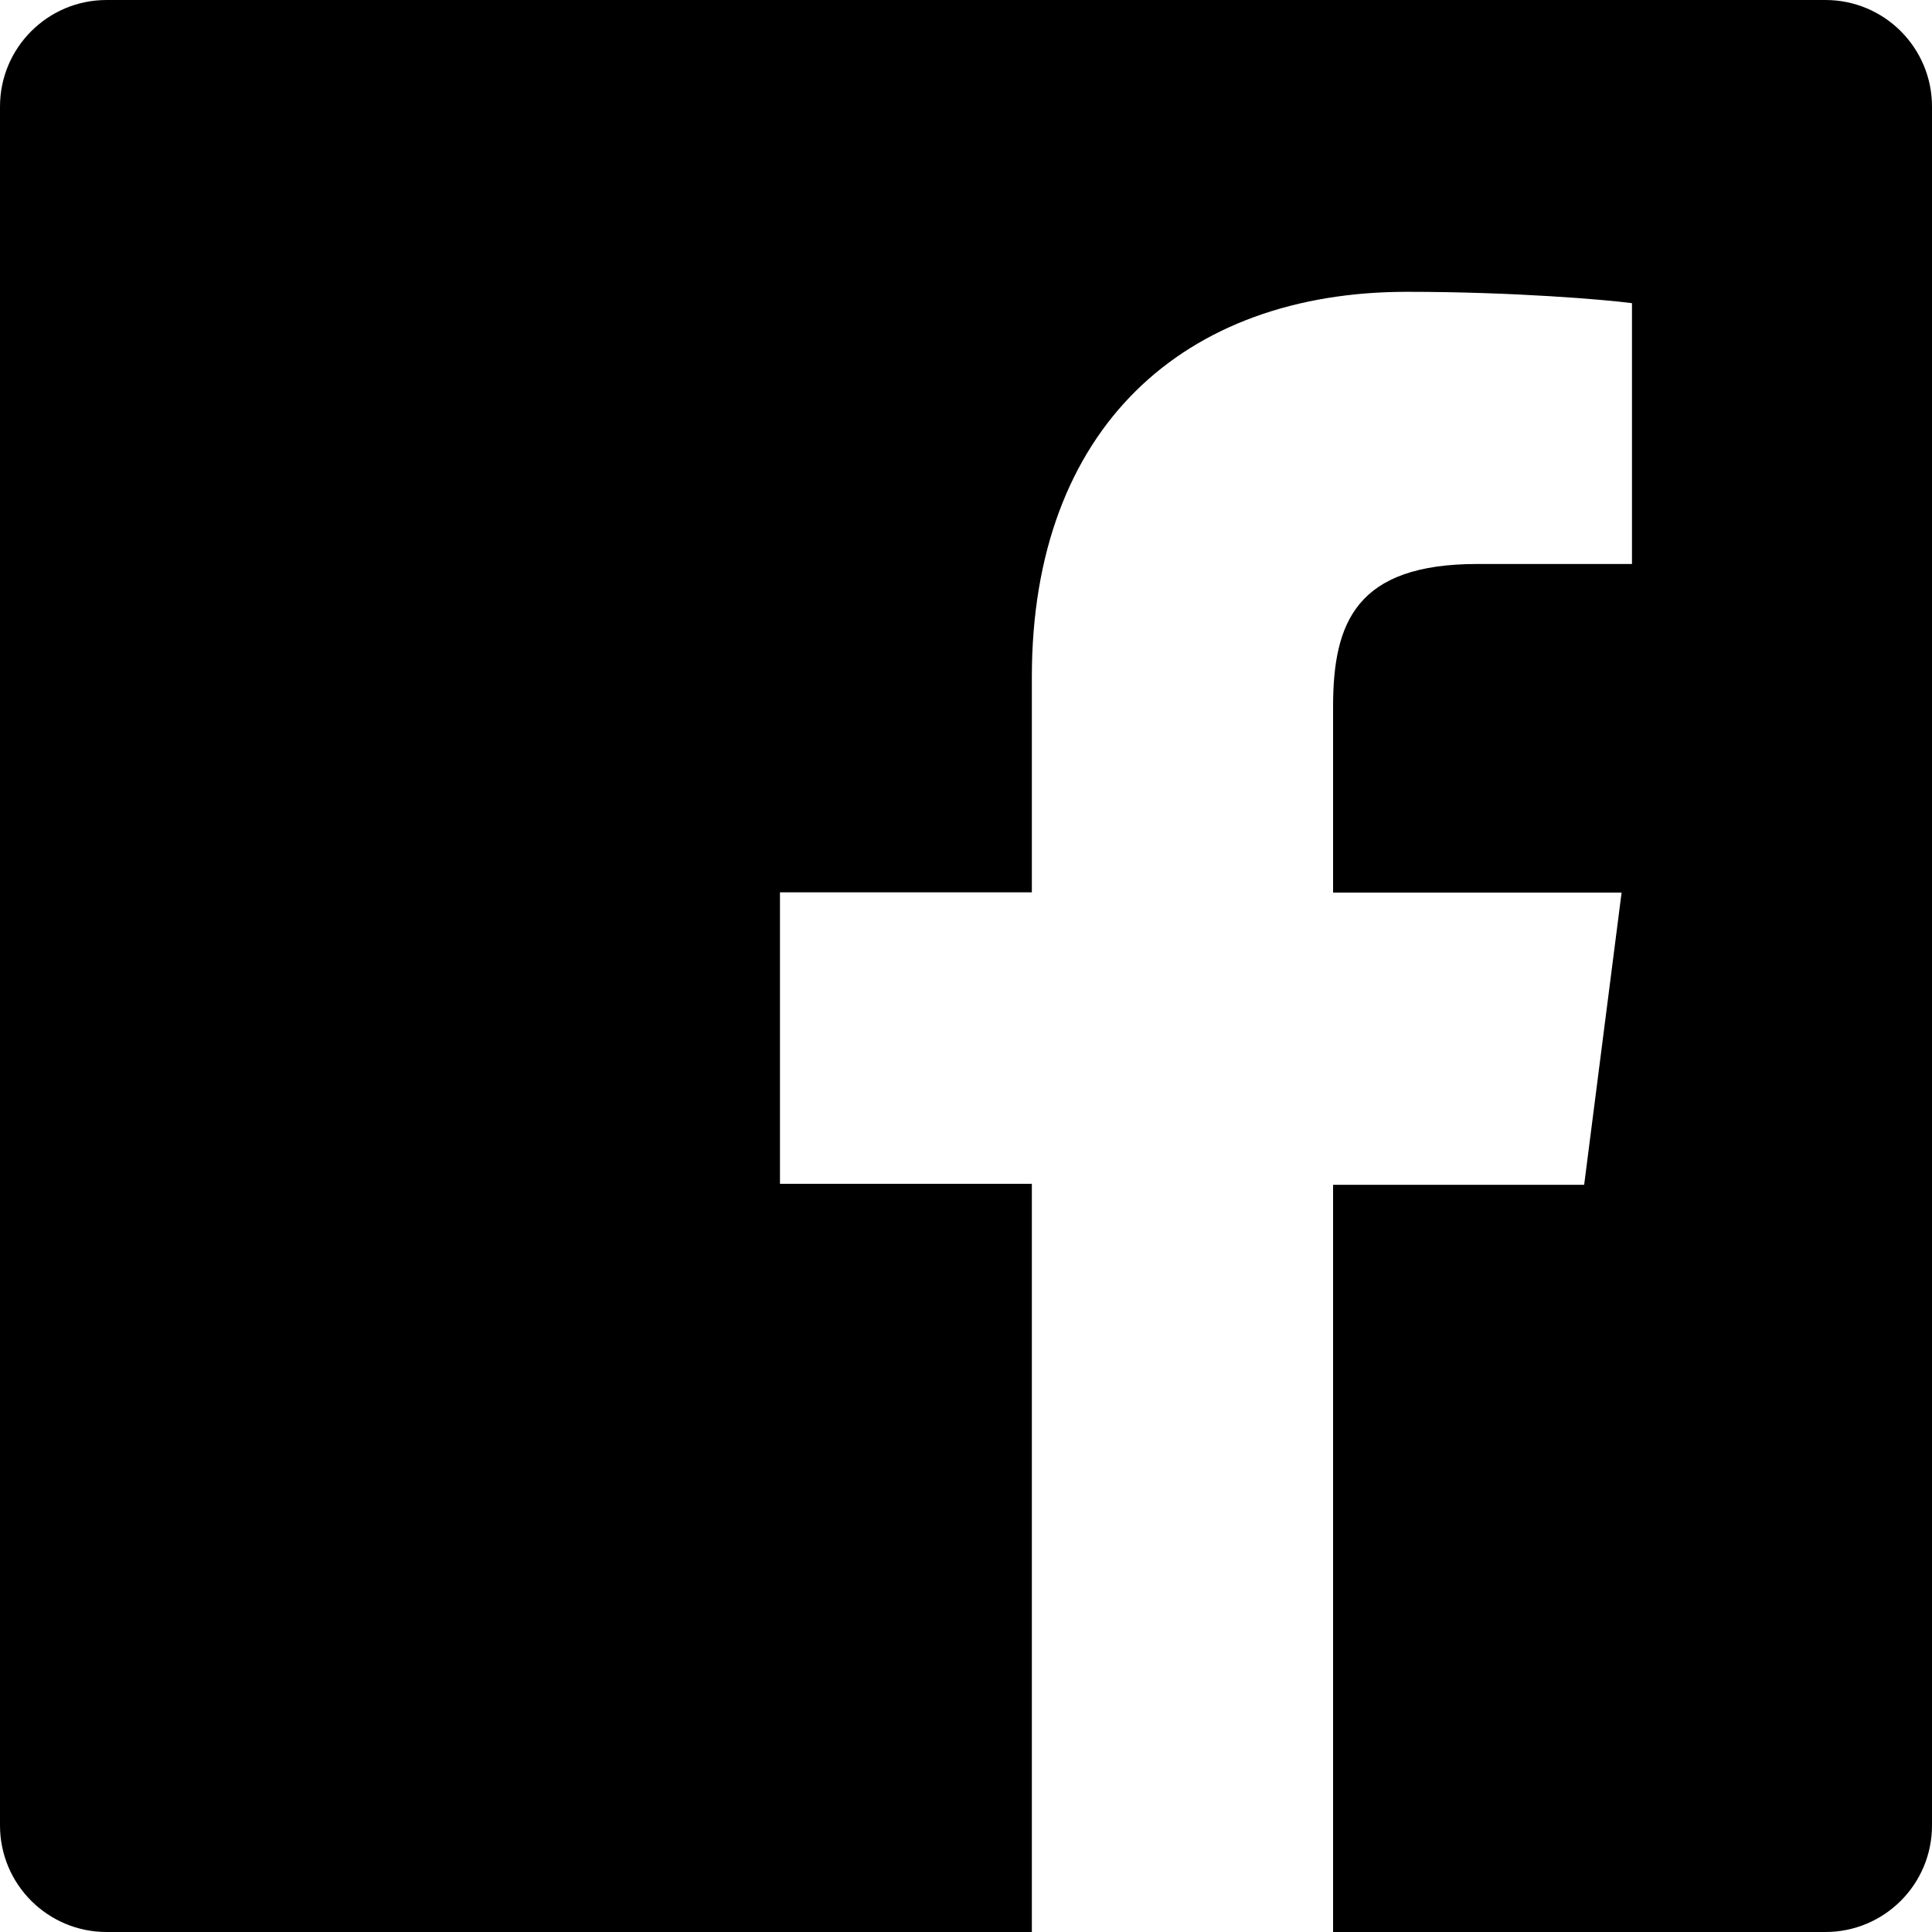
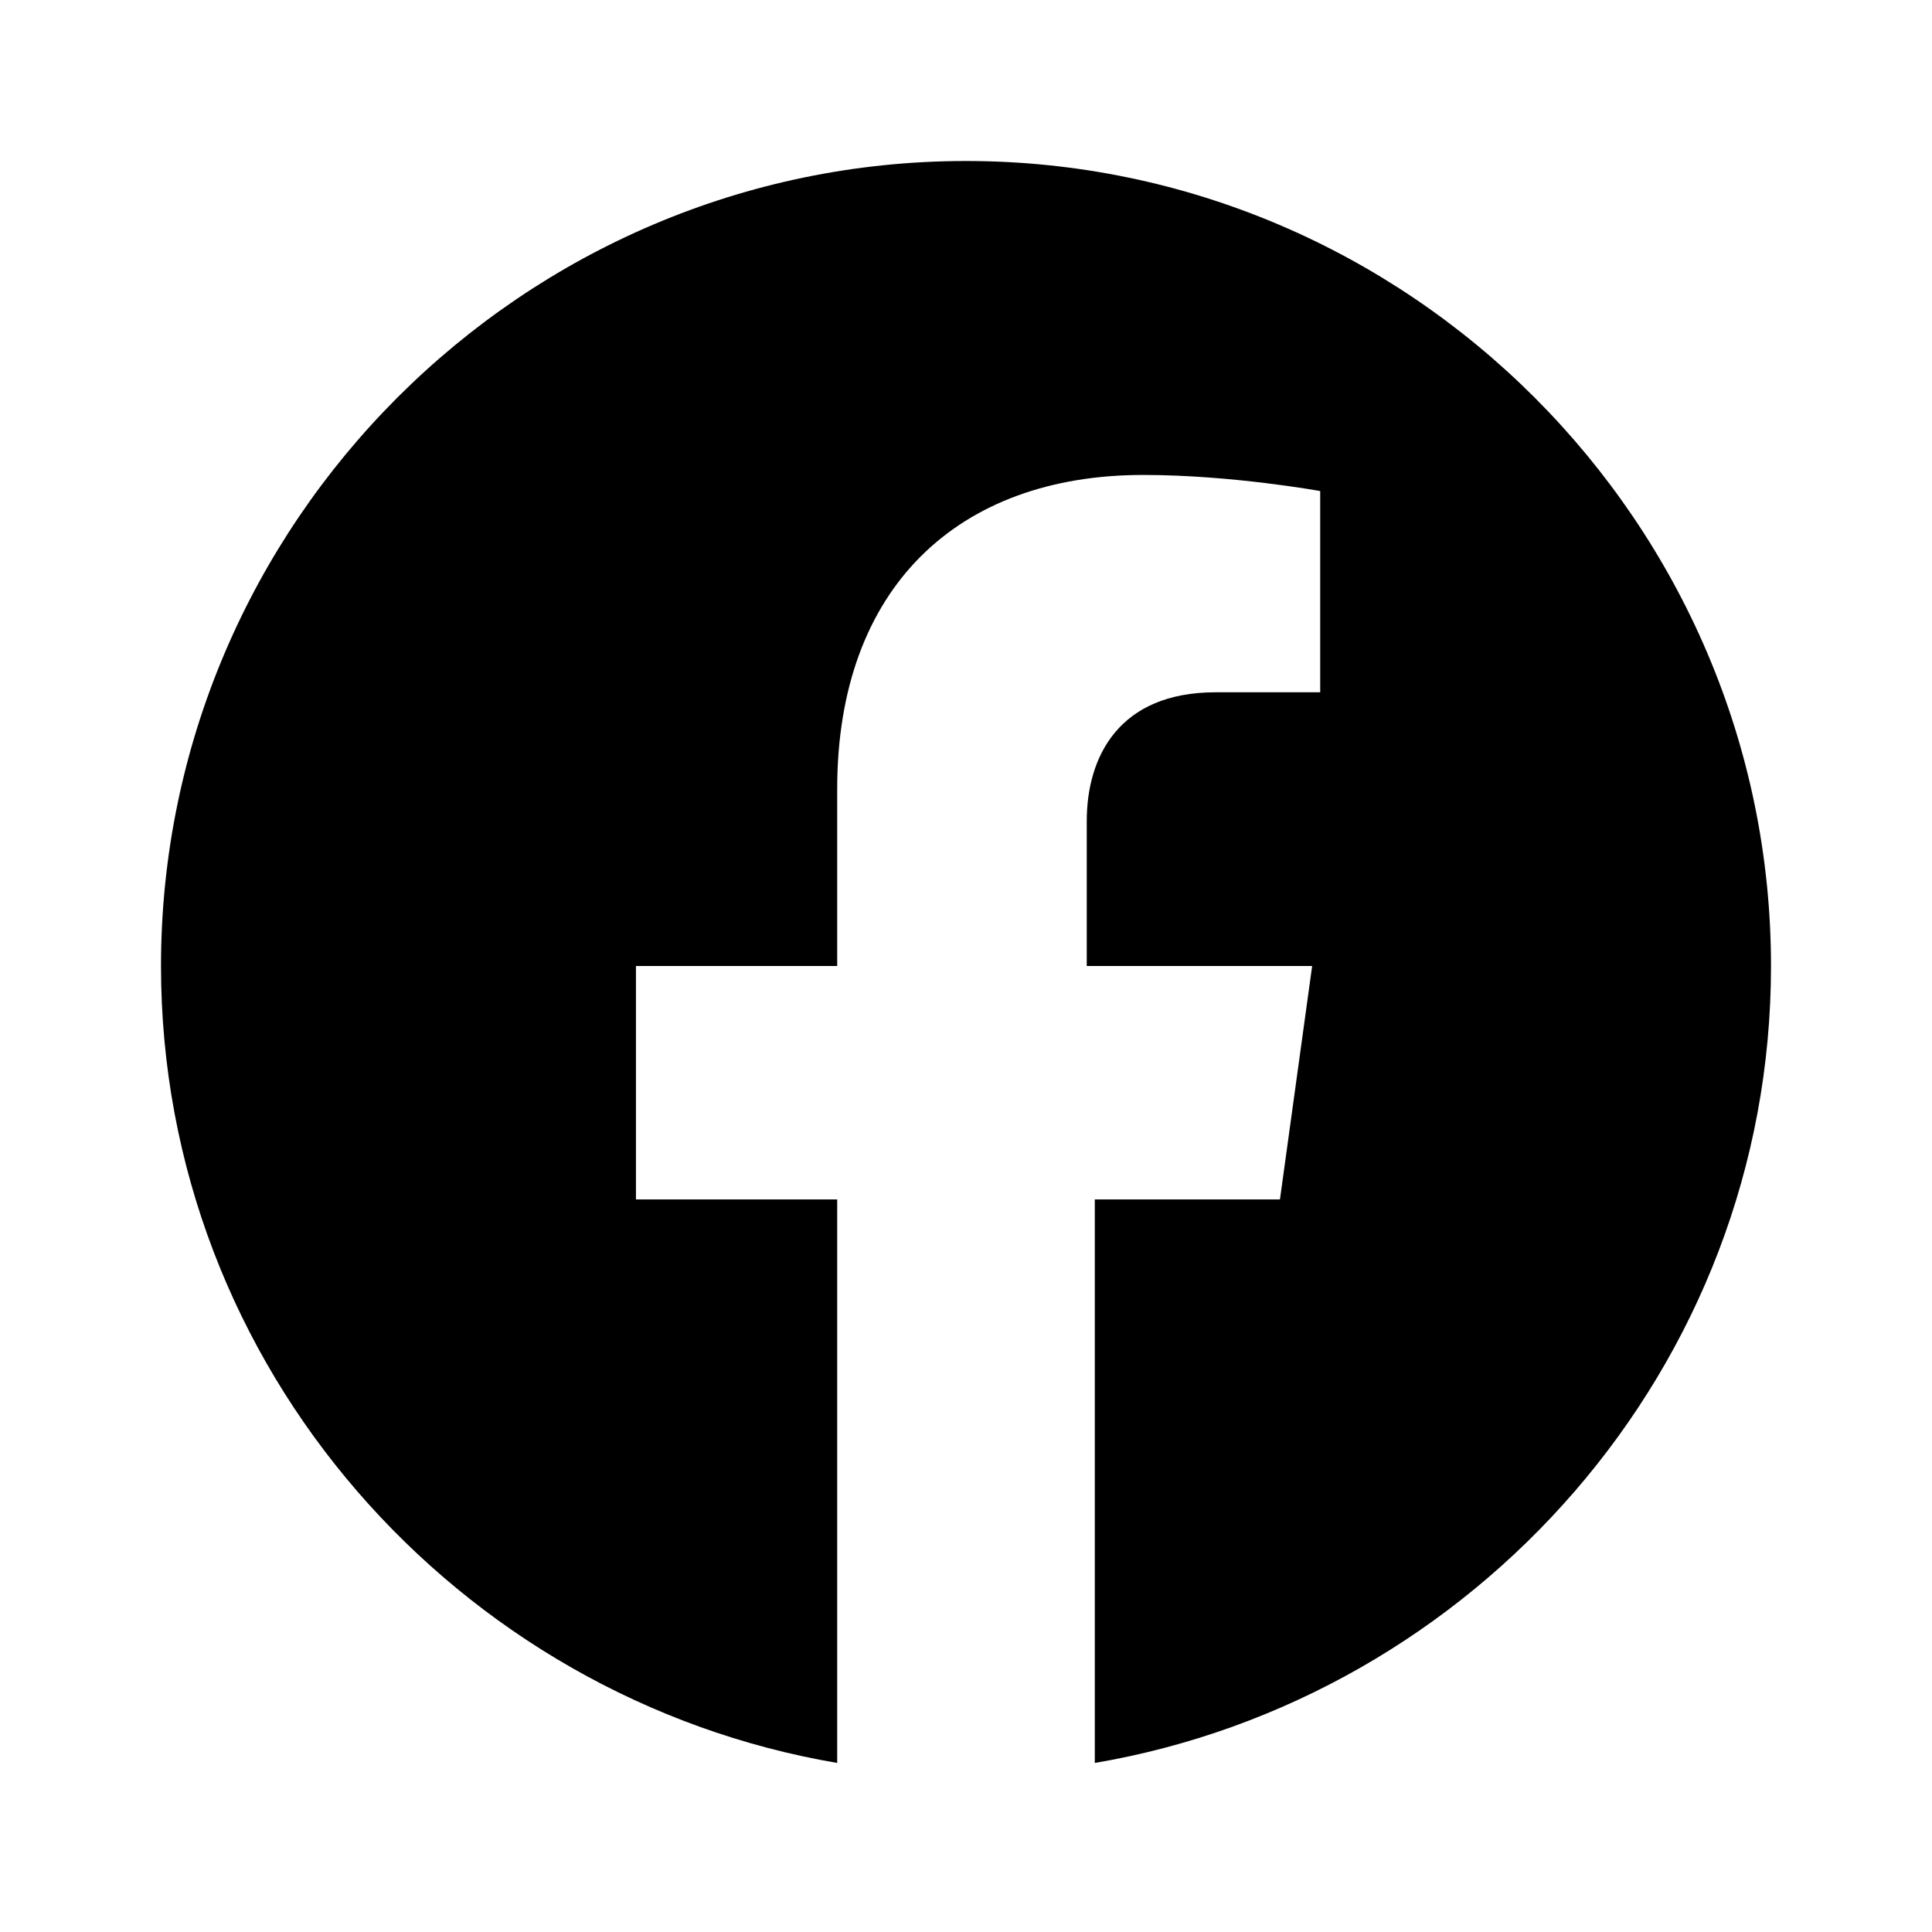
<svg xmlns="http://www.w3.org/2000/svg" aria-labelledby="simpleicons-facebook-icon" role="img" viewBox="0 0 24 24">
-   <path d="M22.676 0H1.324C.593 0 0 .593 0 1.324v21.352C0 23.408.593 24 1.324 24h11.494v-9.294H9.689v-3.621h3.129V8.41c0-3.099 1.894-4.785 4.659-4.785 1.325 0 2.464.097 2.796.141v3.24h-1.921c-1.5 0-1.792.721-1.792 1.771v2.311h3.584l-.465 3.63H16.56V24h6.115c.733 0 1.325-.592 1.325-1.324V1.324C24 .593 23.408 0 22.676 0" />
+   <path d="M12 2C6.5 2 2 6.5 2 12c0 5 3.7 9.1 8.4 9.9v-7H7.9V12h2.5V9.8c0-2.5 1.5-3.9 3.8-3.9 1.1 0 2.2.2 2.2.2v2.5h-1.3c-1.2 0-1.6.8-1.6 1.6V12h2.8l-.4 2.9h-2.3v7C18.3 21.1 22 17 22 12c0-5.5-4.5-10-10-10z" />
</svg>
